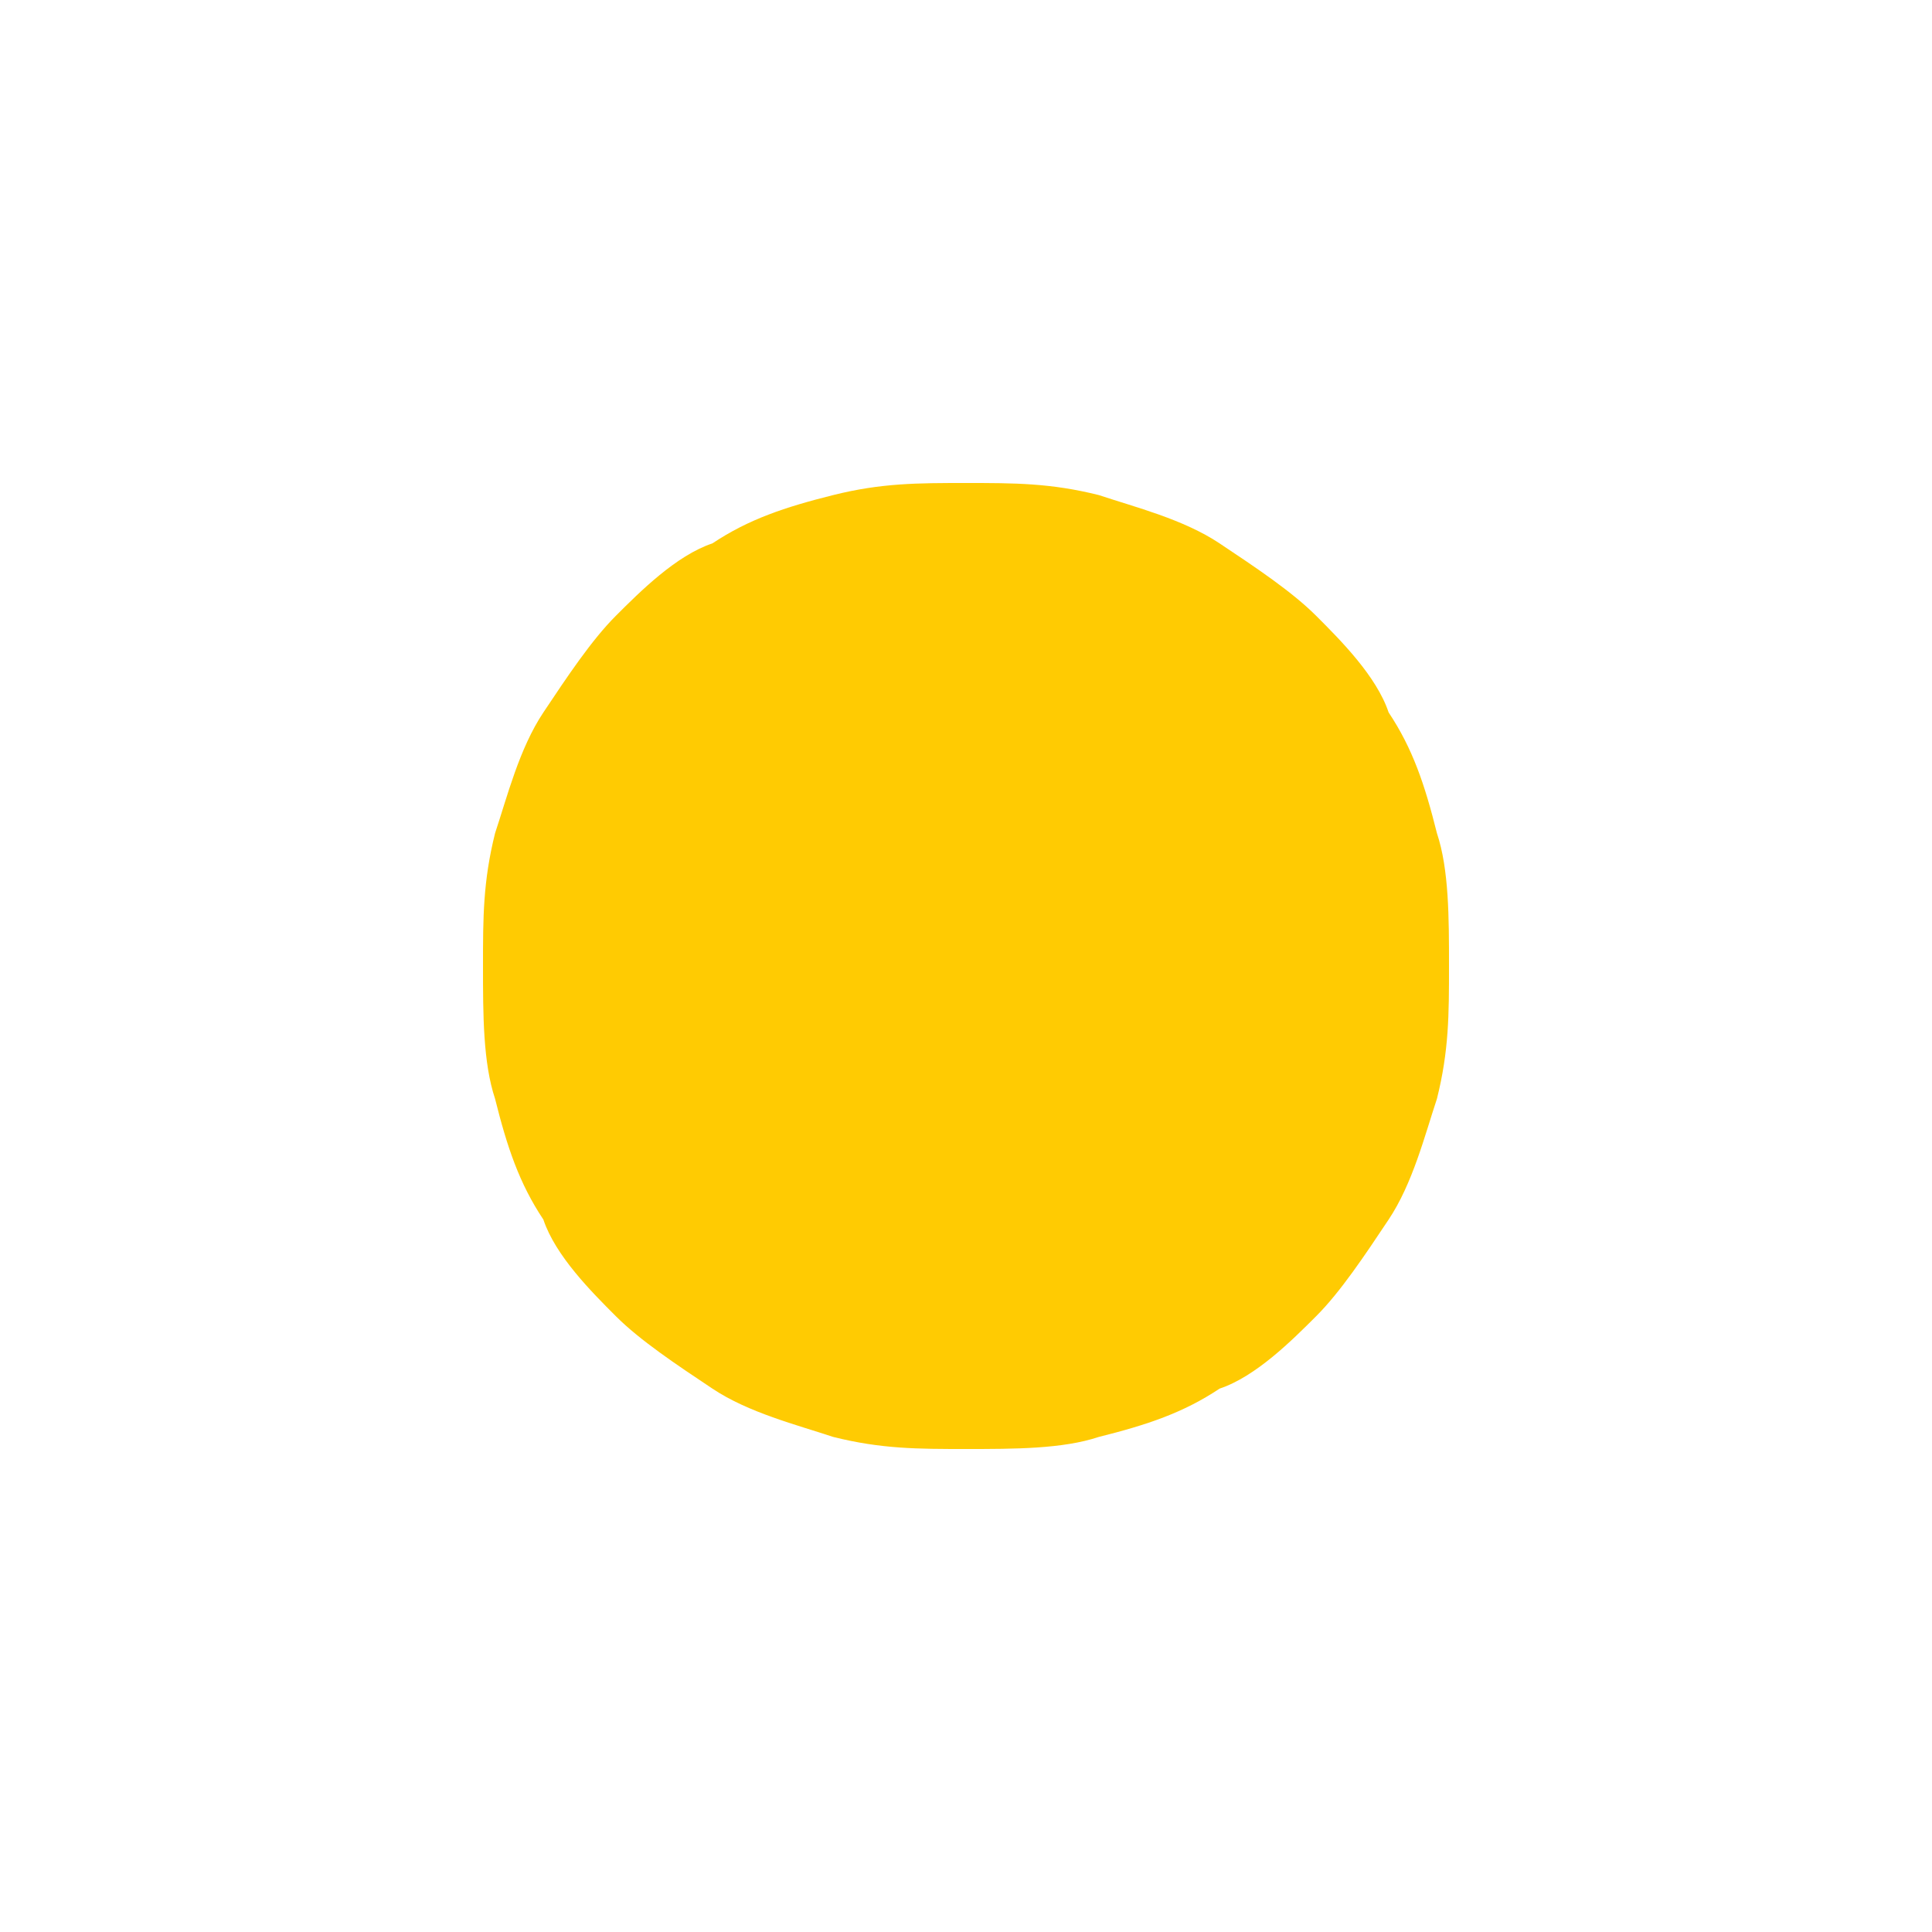
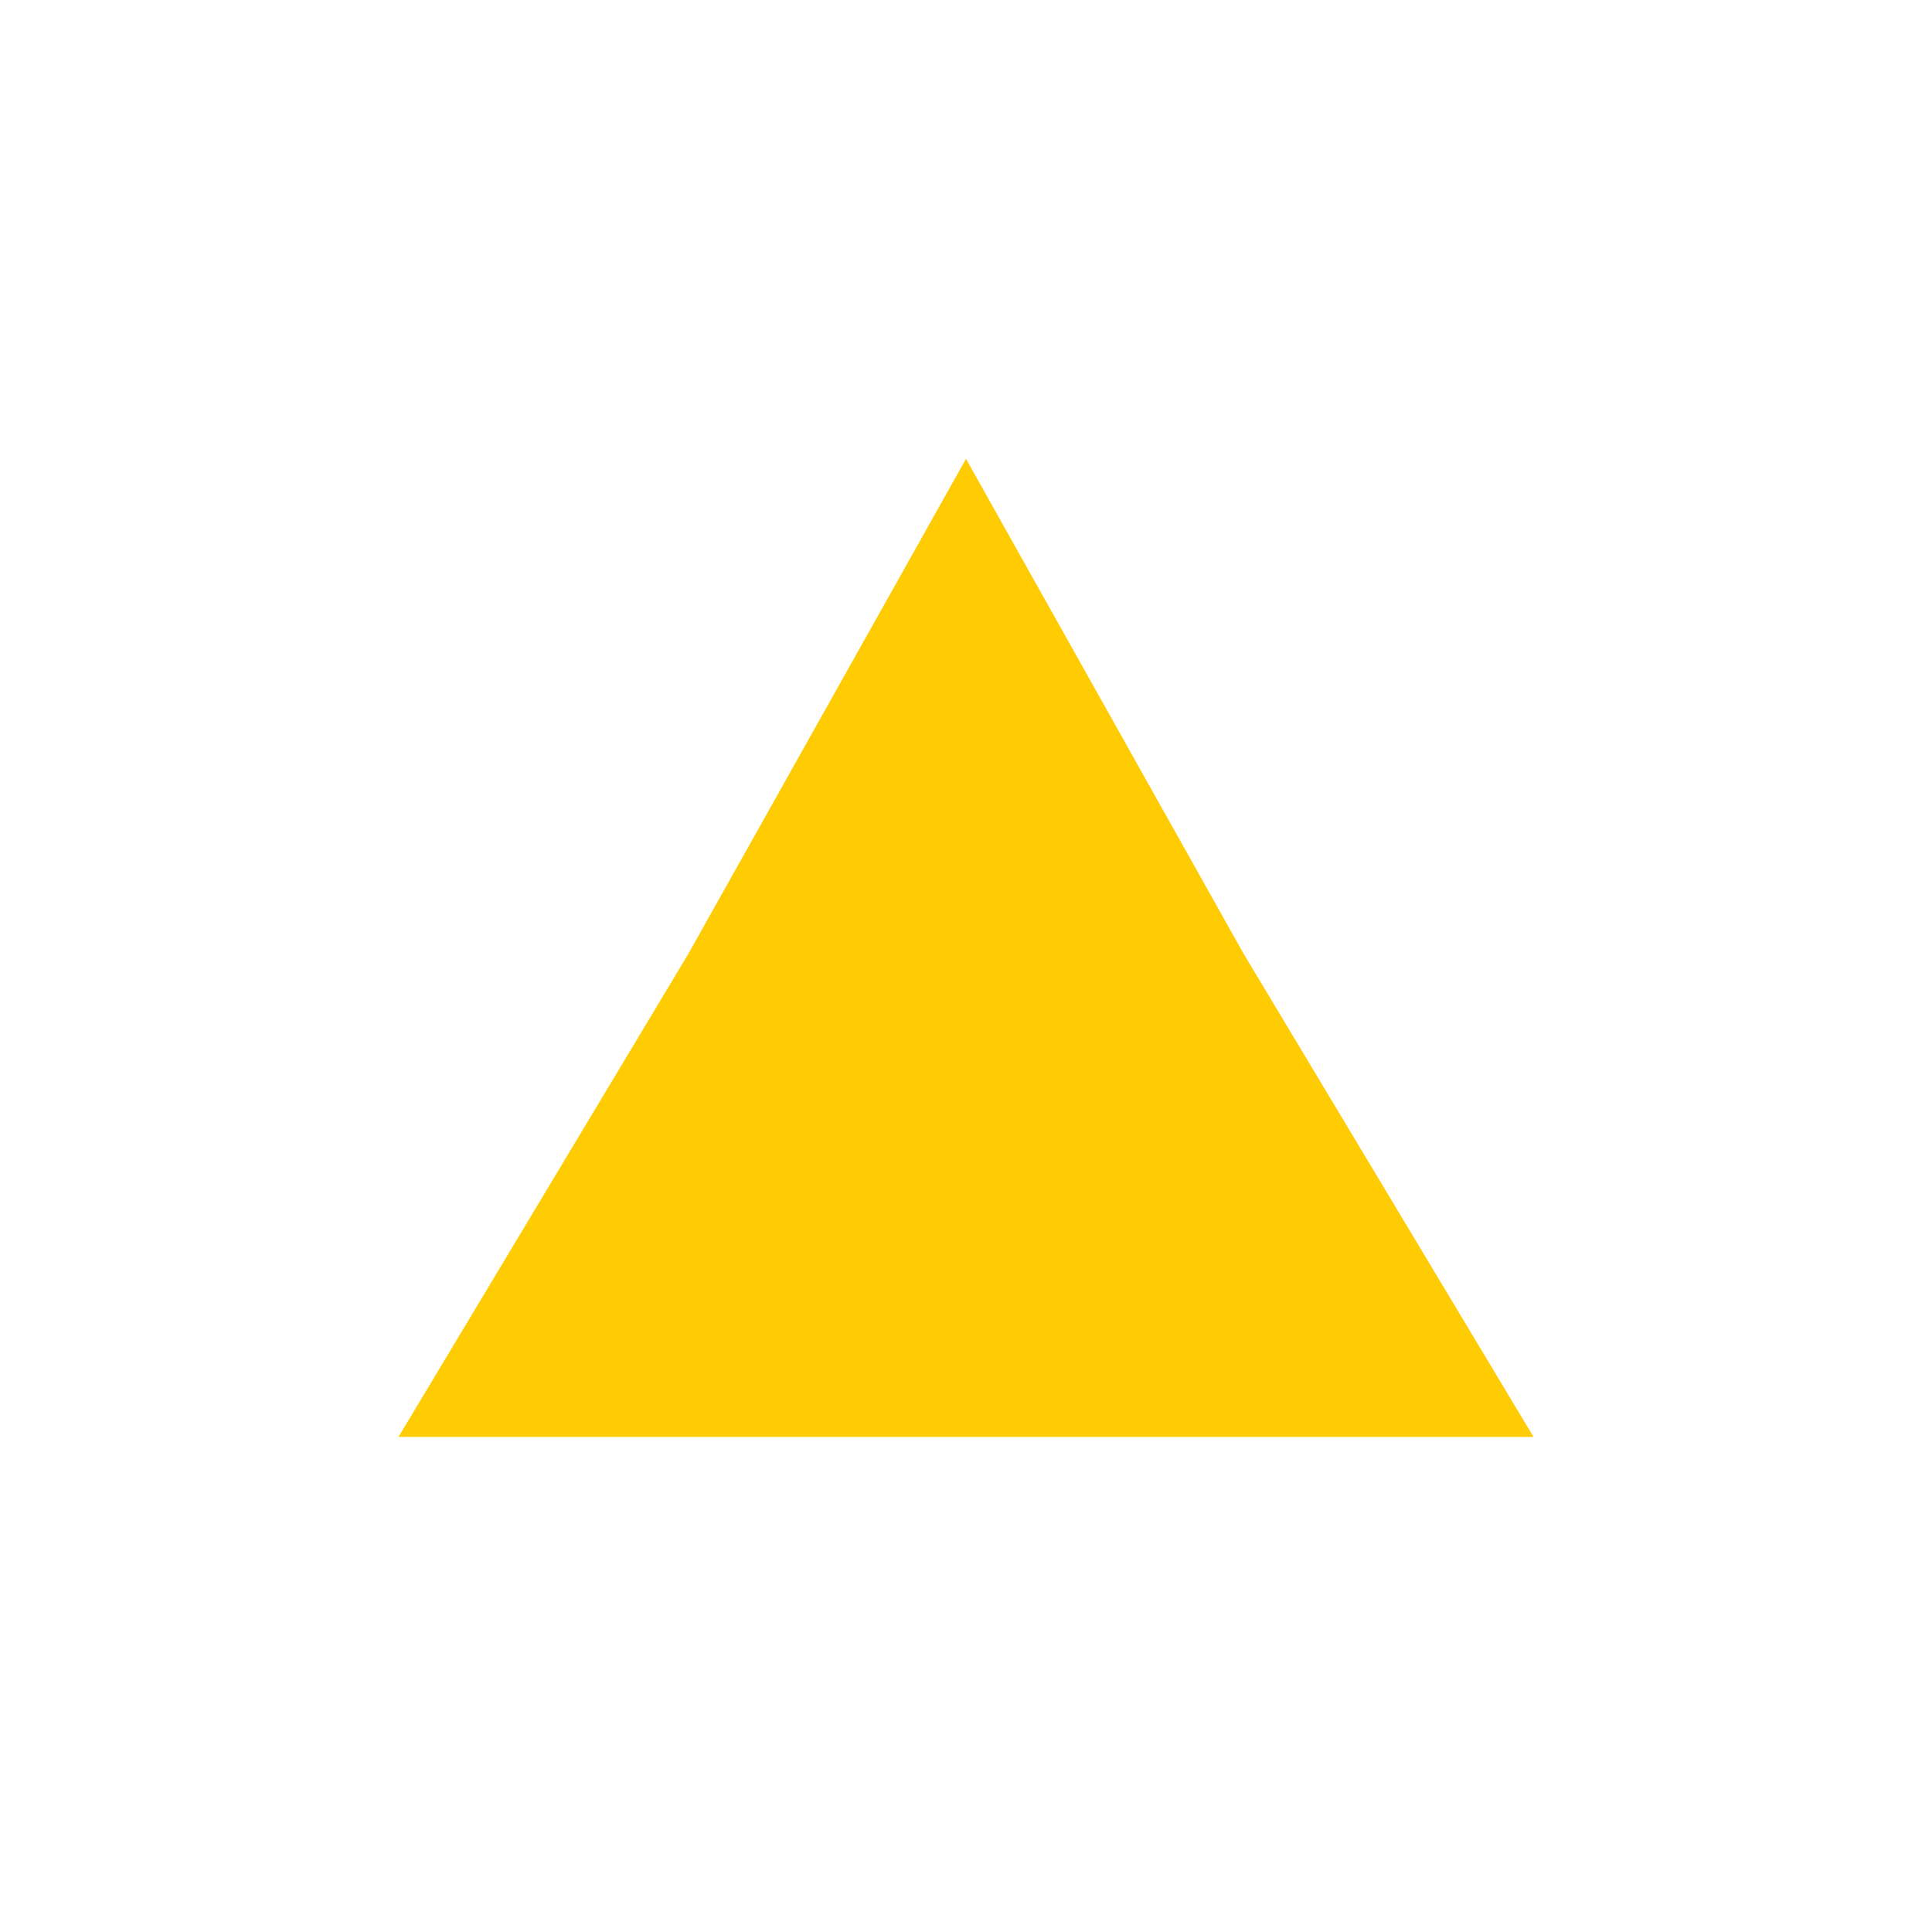
<svg xmlns="http://www.w3.org/2000/svg" version="1.1" id="Layer_1" x="0px" y="0px" viewBox="-297 389 16 16" style="enable-background:new -297 389 16 16;" xml:space="preserve">
  <style type="text/css">
	.st0{fill:#FFCB02;}
</style>
-   <path class="st0" d="M-289,393c0.4,0,0.7,0,1.1,0.1c0.3,0.1,0.7,0.2,1,0.4c0.3,0.2,0.6,0.4,0.8,0.6c0.2,0.2,0.5,0.5,0.6,0.8  c0.2,0.3,0.3,0.6,0.4,1c0.1,0.3,0.1,0.7,0.1,1.1s0,0.7-0.1,1.1c-0.1,0.3-0.2,0.7-0.4,1c-0.2,0.3-0.4,0.6-0.6,0.8  c-0.2,0.2-0.5,0.5-0.8,0.6c-0.3,0.2-0.6,0.3-1,0.4c-0.3,0.1-0.7,0.1-1.1,0.1s-0.7,0-1.1-0.1c-0.3-0.1-0.7-0.2-1-0.4  c-0.3-0.2-0.6-0.4-0.8-0.6c-0.2-0.2-0.5-0.5-0.6-0.8c-0.2-0.3-0.3-0.6-0.4-1c-0.1-0.3-0.1-0.7-0.1-1.1s0-0.7,0.1-1.1  c0.1-0.3,0.2-0.7,0.4-1c0.2-0.3,0.4-0.6,0.6-0.8c0.2-0.2,0.5-0.5,0.8-0.6c0.3-0.2,0.6-0.3,1-0.4C-289.7,393-289.4,393-289,393z" />
+   <polygon class="st0" points="-289,393 -287.3,396 -285.5,399 -289,399 -292.5,399 -290.7,396 " />
+   <polygon class="st0" points="-289,392.8 -286.7,396.9 -284.3,400.9 -289,400.9 -293.7,400.9 -291.3,396.9 " />
</svg>
